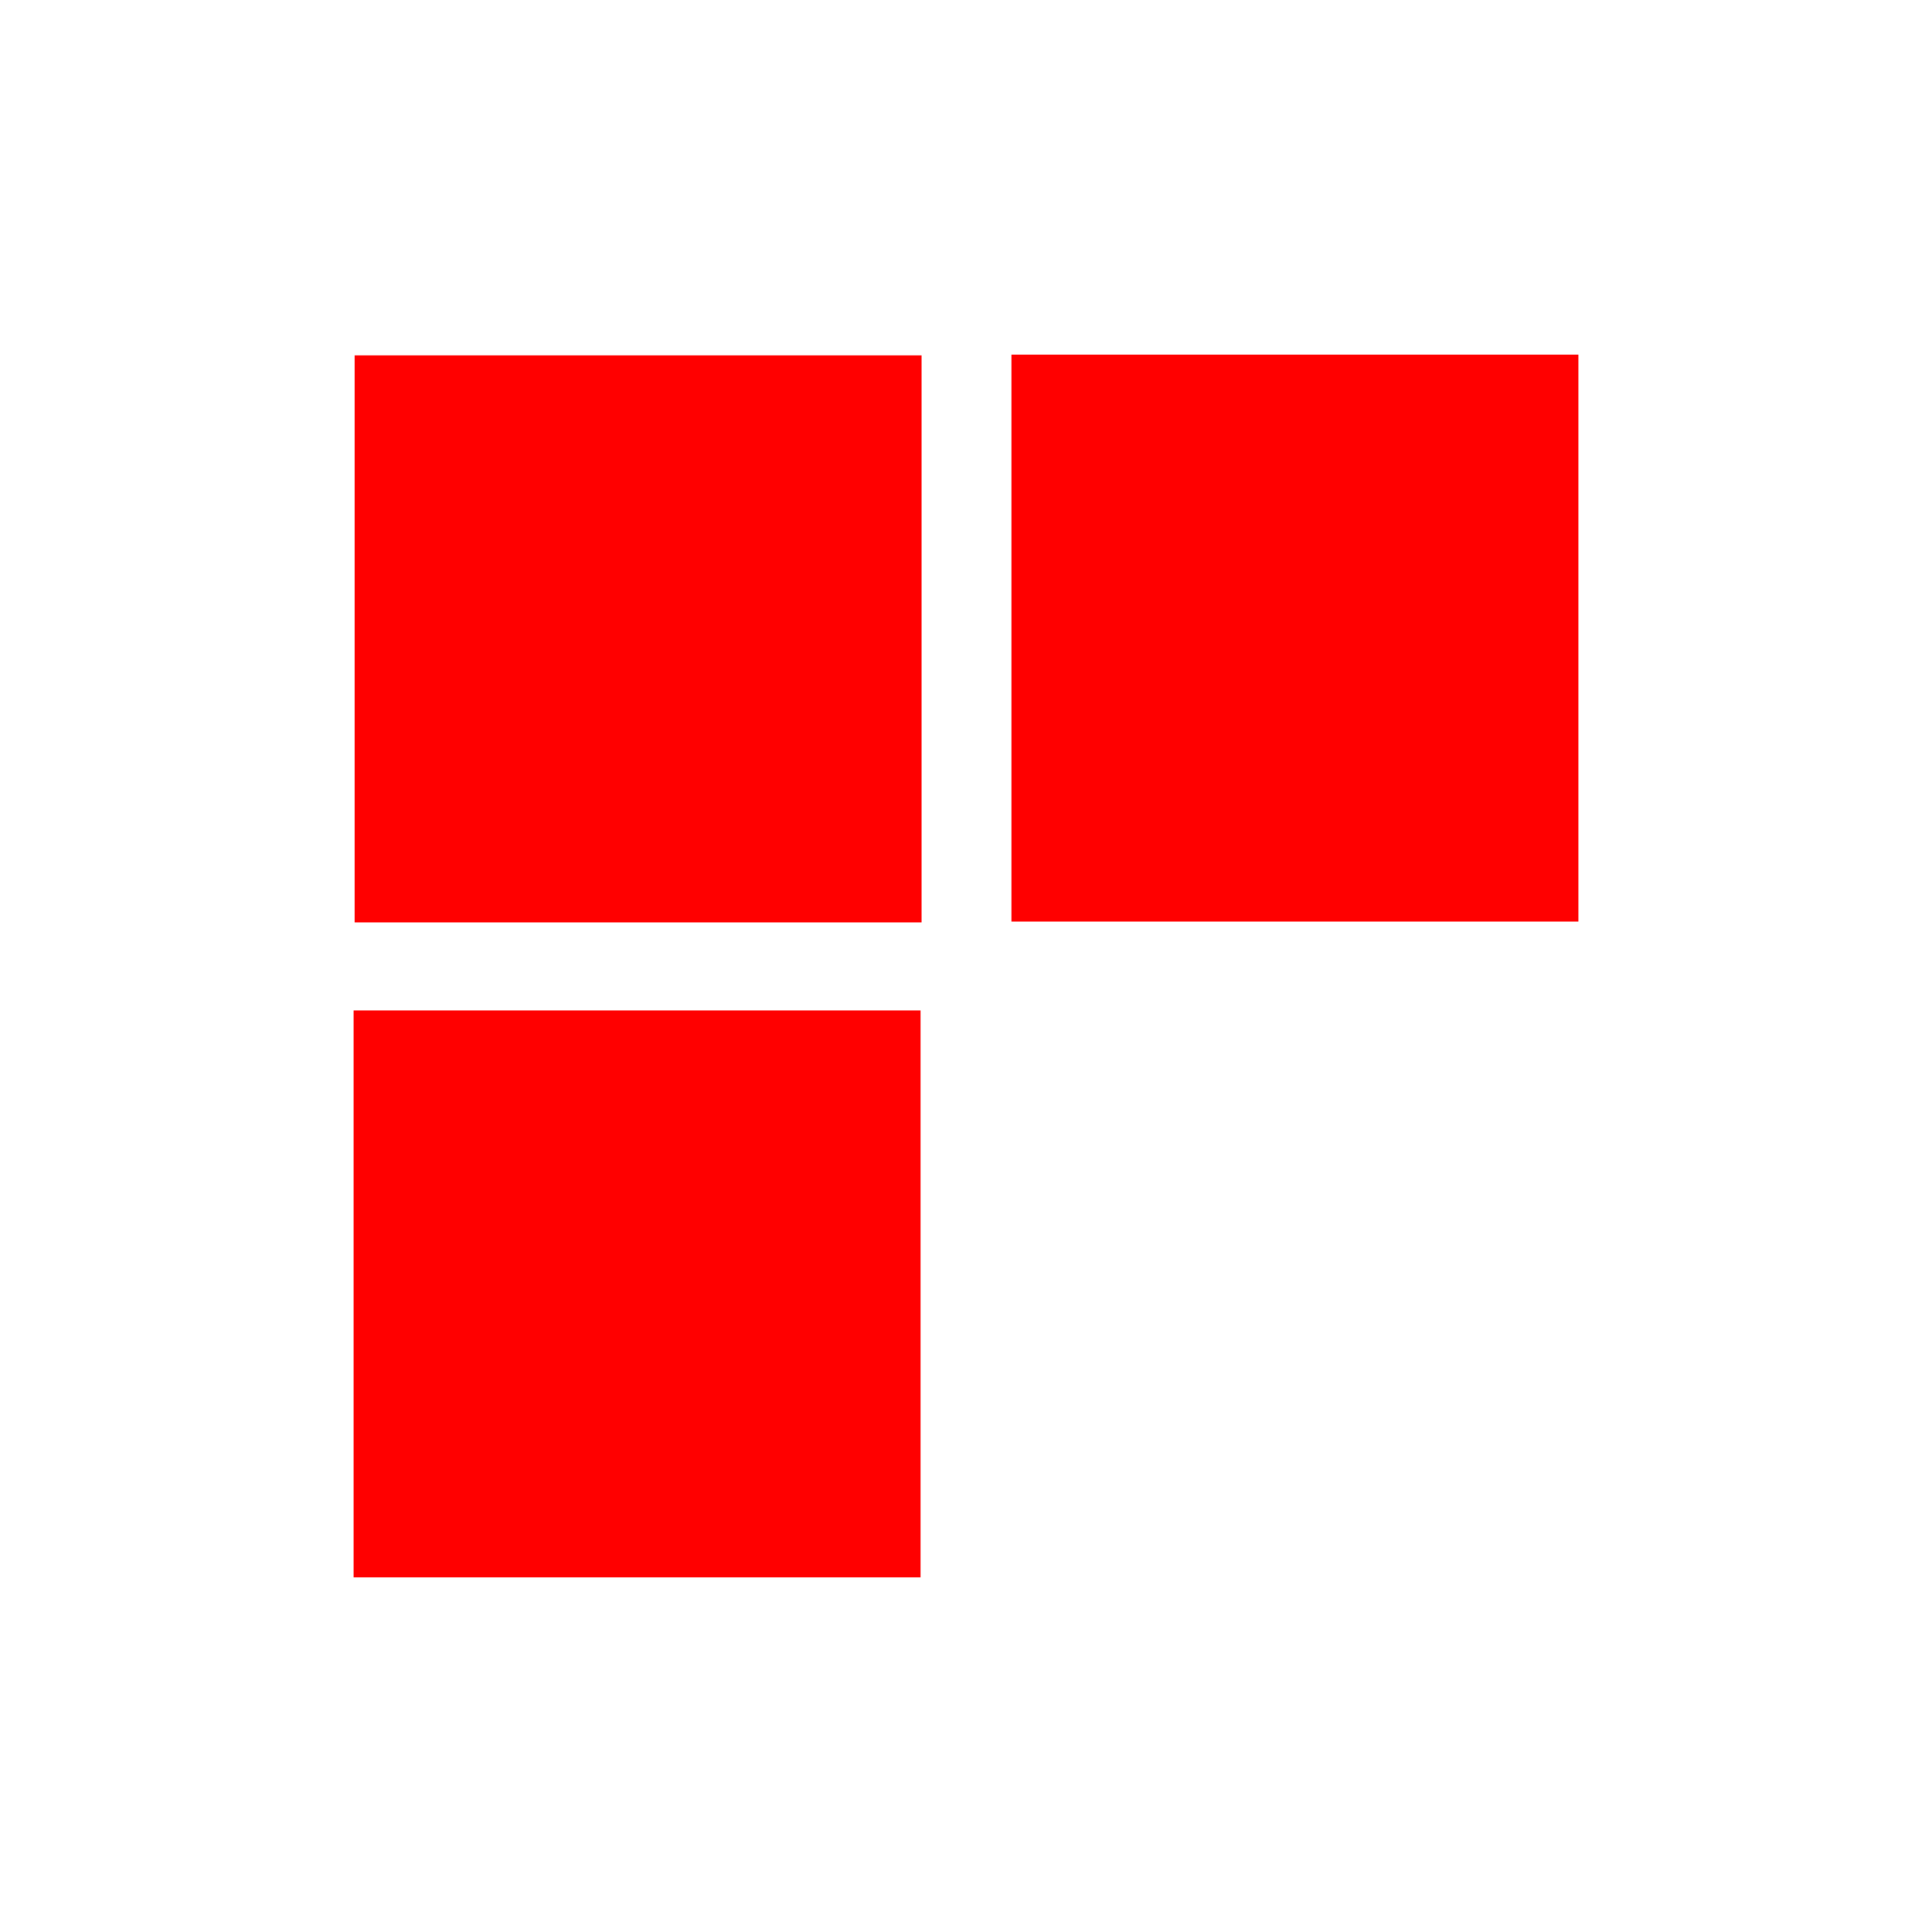
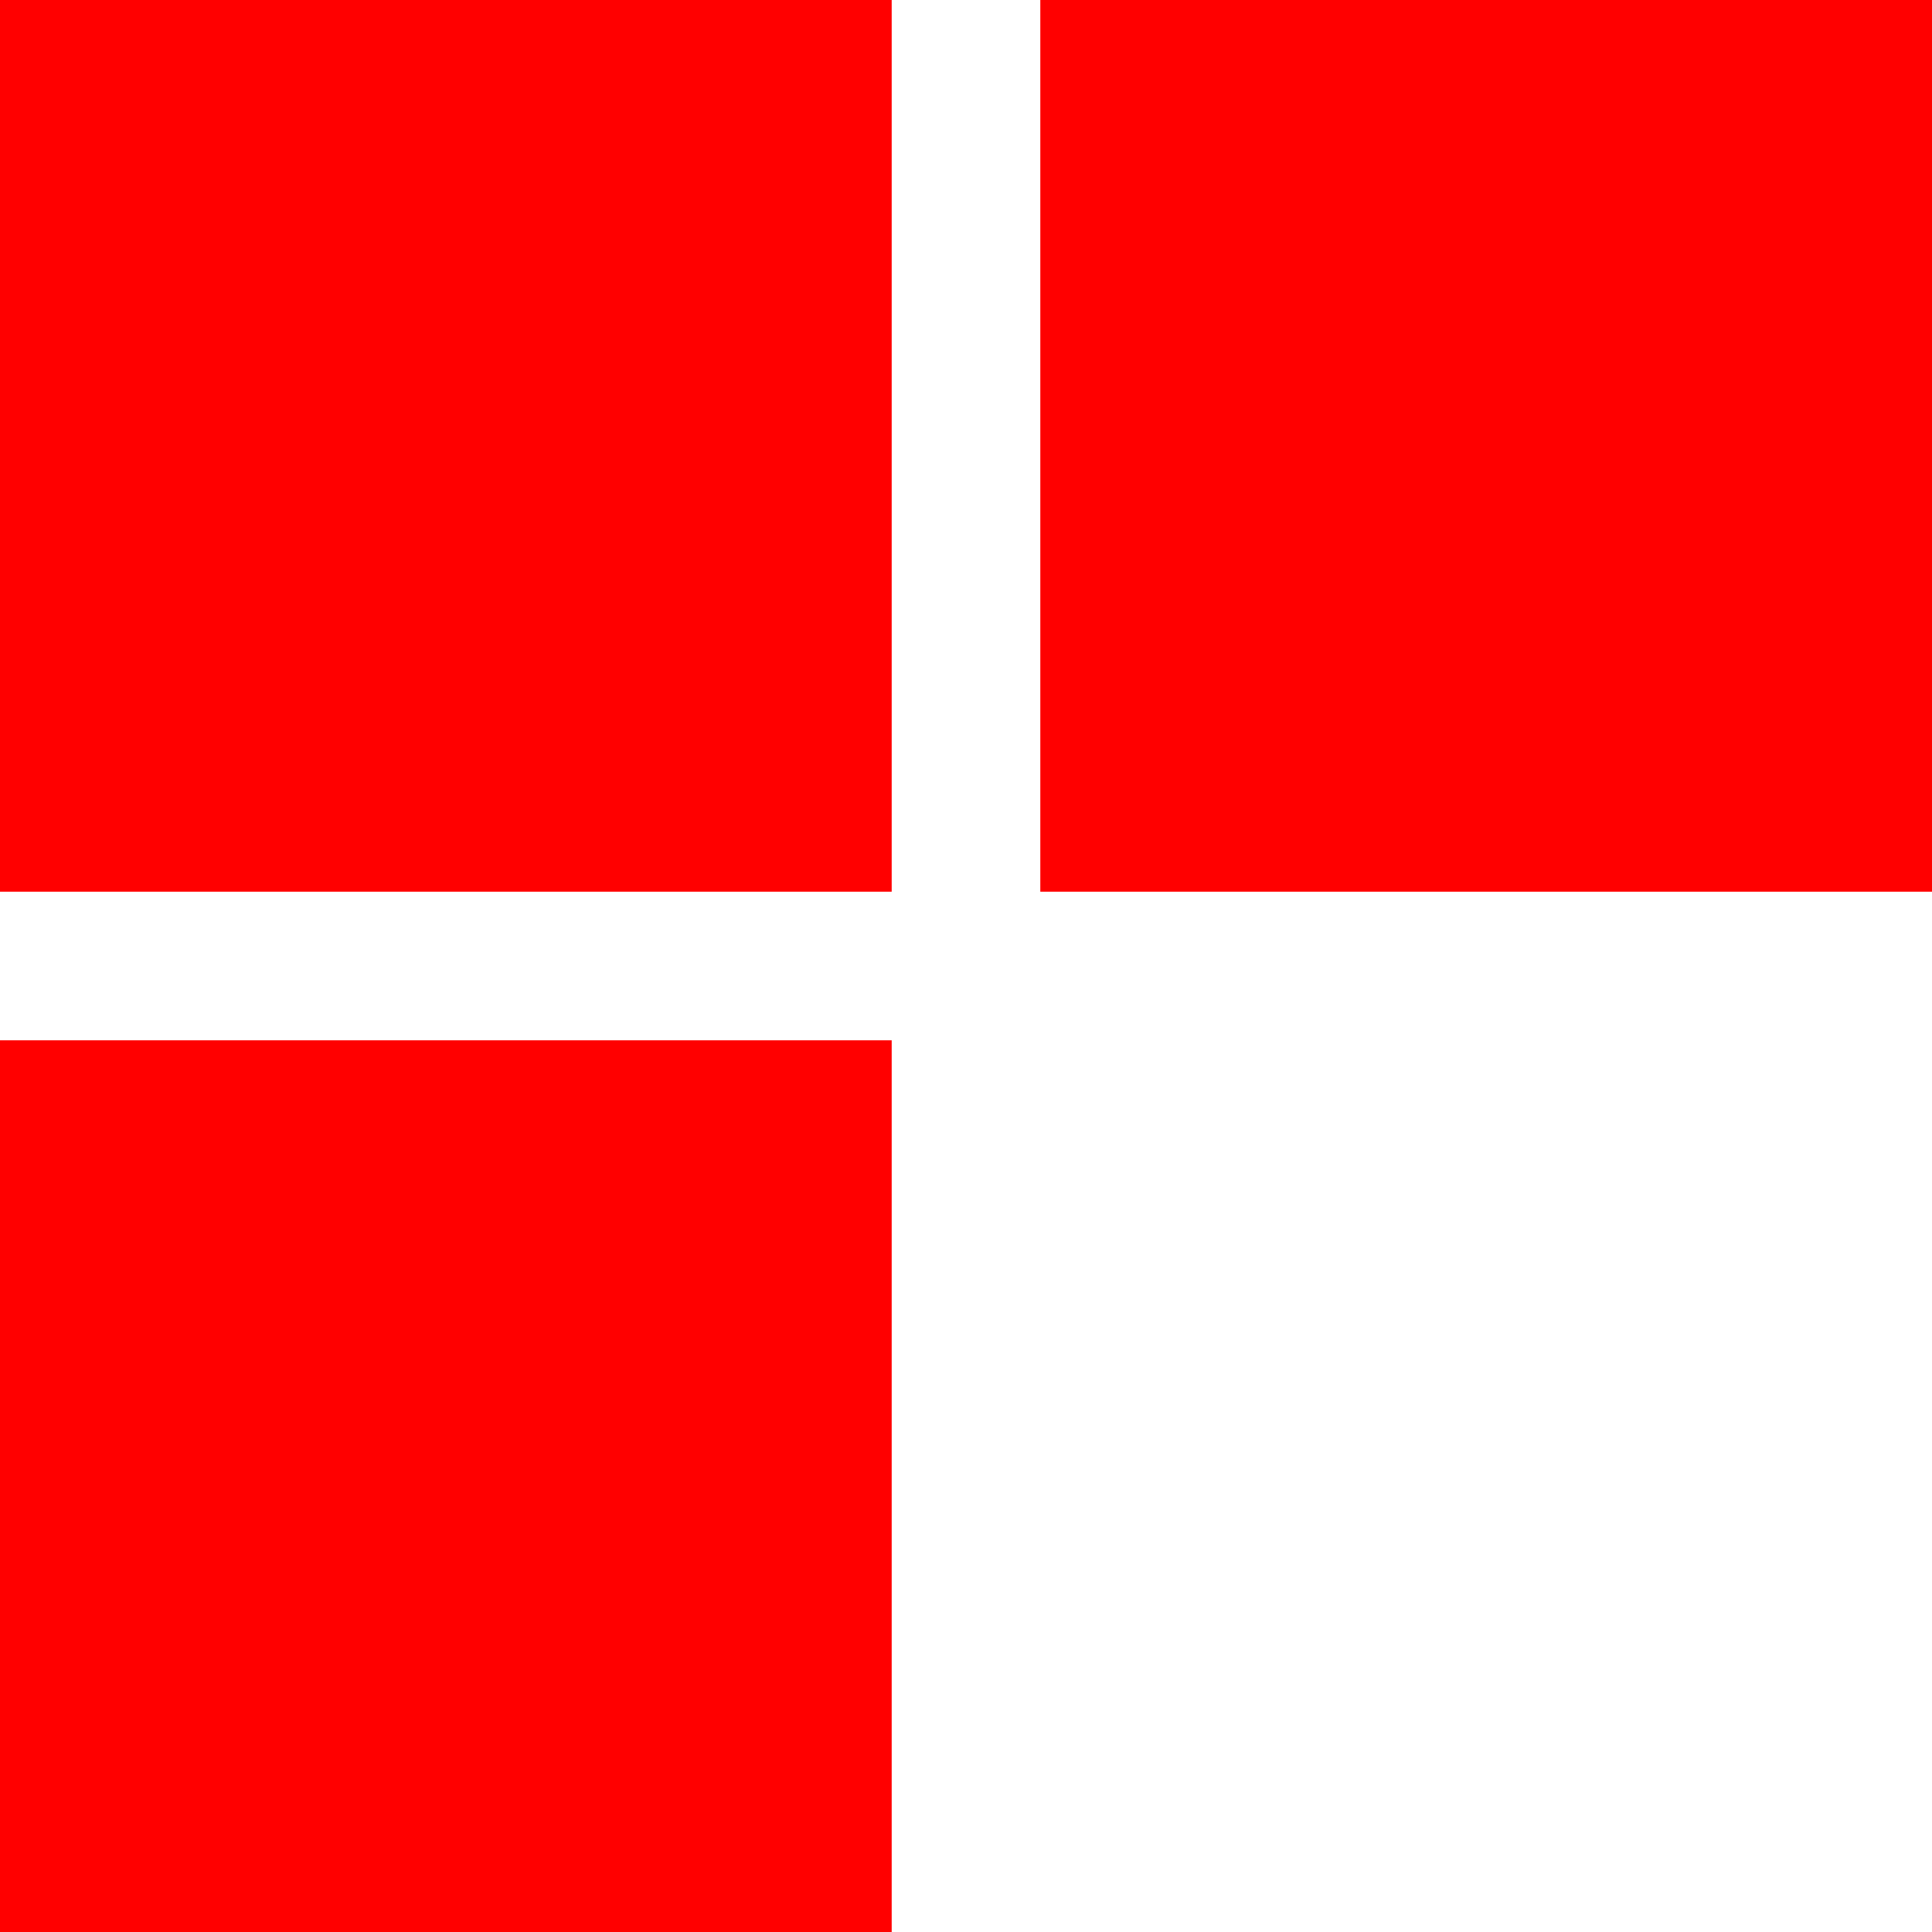
- <svg xmlns="http://www.w3.org/2000/svg" version="1.1" width="1080" height="1080" viewBox="0 0 1080 1080" xml:space="preserve">
-   <defs>
- </defs>
-   <rect x="0" y="0" width="100%" height="100%" fill="transparent" />
-   <g transform="matrix(1 0 0 1 540 540)" id="6b6d7f93-23e9-4cf8-8e9f-2687206d4fe1">
-     <rect style="stroke: none; stroke-width: 1; stroke-dasharray: none; stroke-linecap: butt; stroke-dashoffset: 0; stroke-linejoin: miter; stroke-miterlimit: 4; fill: rgb(255,255,255); fill-rule: nonzero; opacity: 1; visibility: hidden;" vector-effect="non-scaling-stroke" x="-540" y="-540" rx="0" ry="0" width="1080" height="1080" />
+ <svg xmlns="http://www.w3.org/2000/svg" width="1080" height="1080" viewBox="0 0 650 650">
+   <g transform="matrix(5 0 0 5 0 0)" id="7715fb8f-98d3-4ec6-b320-8284d2fd286f">
+     <rect style="fill: rgb(255,0,0);" vector-effect="non-scaling-stroke" width="60" height="60" />
  </g>
-   <g transform="matrix(1 0 0 1 540 540)" id="921b4ab2-9161-4015-9624-67fba8cc1d35">
- </g>
-   <g transform="matrix(4.79 0 0 4.79 356.69 357.13)" id="7715fb8f-98d3-4ec6-b320-8284d2fd286f">
-     <rect style="stroke: rgb(0,0,0); stroke-width: 0; stroke-dasharray: none; stroke-linecap: butt; stroke-dashoffset: 0; stroke-linejoin: miter; stroke-miterlimit: 4; fill: rgb(255,0,0); fill-rule: nonzero; opacity: 1;" vector-effect="non-scaling-stroke" x="-33.085" y="-33.085" rx="0" ry="0" width="66.17" height="66.17" />
+   <g transform="matrix(5 0 0 5 350 0)" id="7715fb8f-98d3-4ec6-b320-8284d2fd286f">
+     <rect style="fill: rgb(255,0,0);" vector-effect="non-scaling-stroke" width="60" height="60" />
  </g>
-   <g transform="matrix(4.79 0 0 4.79 723.86 356.69)" id="7715fb8f-98d3-4ec6-b320-8284d2fd286f">
-     <rect style="stroke: rgb(0,0,0); stroke-width: 0; stroke-dasharray: none; stroke-linecap: butt; stroke-dashoffset: 0; stroke-linejoin: miter; stroke-miterlimit: 4; fill: rgb(255,0,0); fill-rule: nonzero; opacity: 1;" vector-effect="non-scaling-stroke" x="-33.085" y="-33.085" rx="0" ry="0" width="66.17" height="66.17" />
-   </g>
-   <g transform="matrix(4.79 0 0 4.79 356.14 723.31)" id="7715fb8f-98d3-4ec6-b320-8284d2fd286f">
-     <rect style="stroke: rgb(0,0,0); stroke-width: 0; stroke-dasharray: none; stroke-linecap: butt; stroke-dashoffset: 0; stroke-linejoin: miter; stroke-miterlimit: 4; fill: rgb(255,0,0); fill-rule: nonzero; opacity: 1;" vector-effect="non-scaling-stroke" x="-33.085" y="-33.085" rx="0" ry="0" width="66.17" height="66.17" />
+   <g transform="matrix(5 0 0 5 0 350)" id="7715fb8f-98d3-4ec6-b320-8284d2fd286f">
+     <rect style="fill: rgb(255,0,0);" vector-effect="non-scaling-stroke" width="60" height="60" />
  </g>
</svg>
